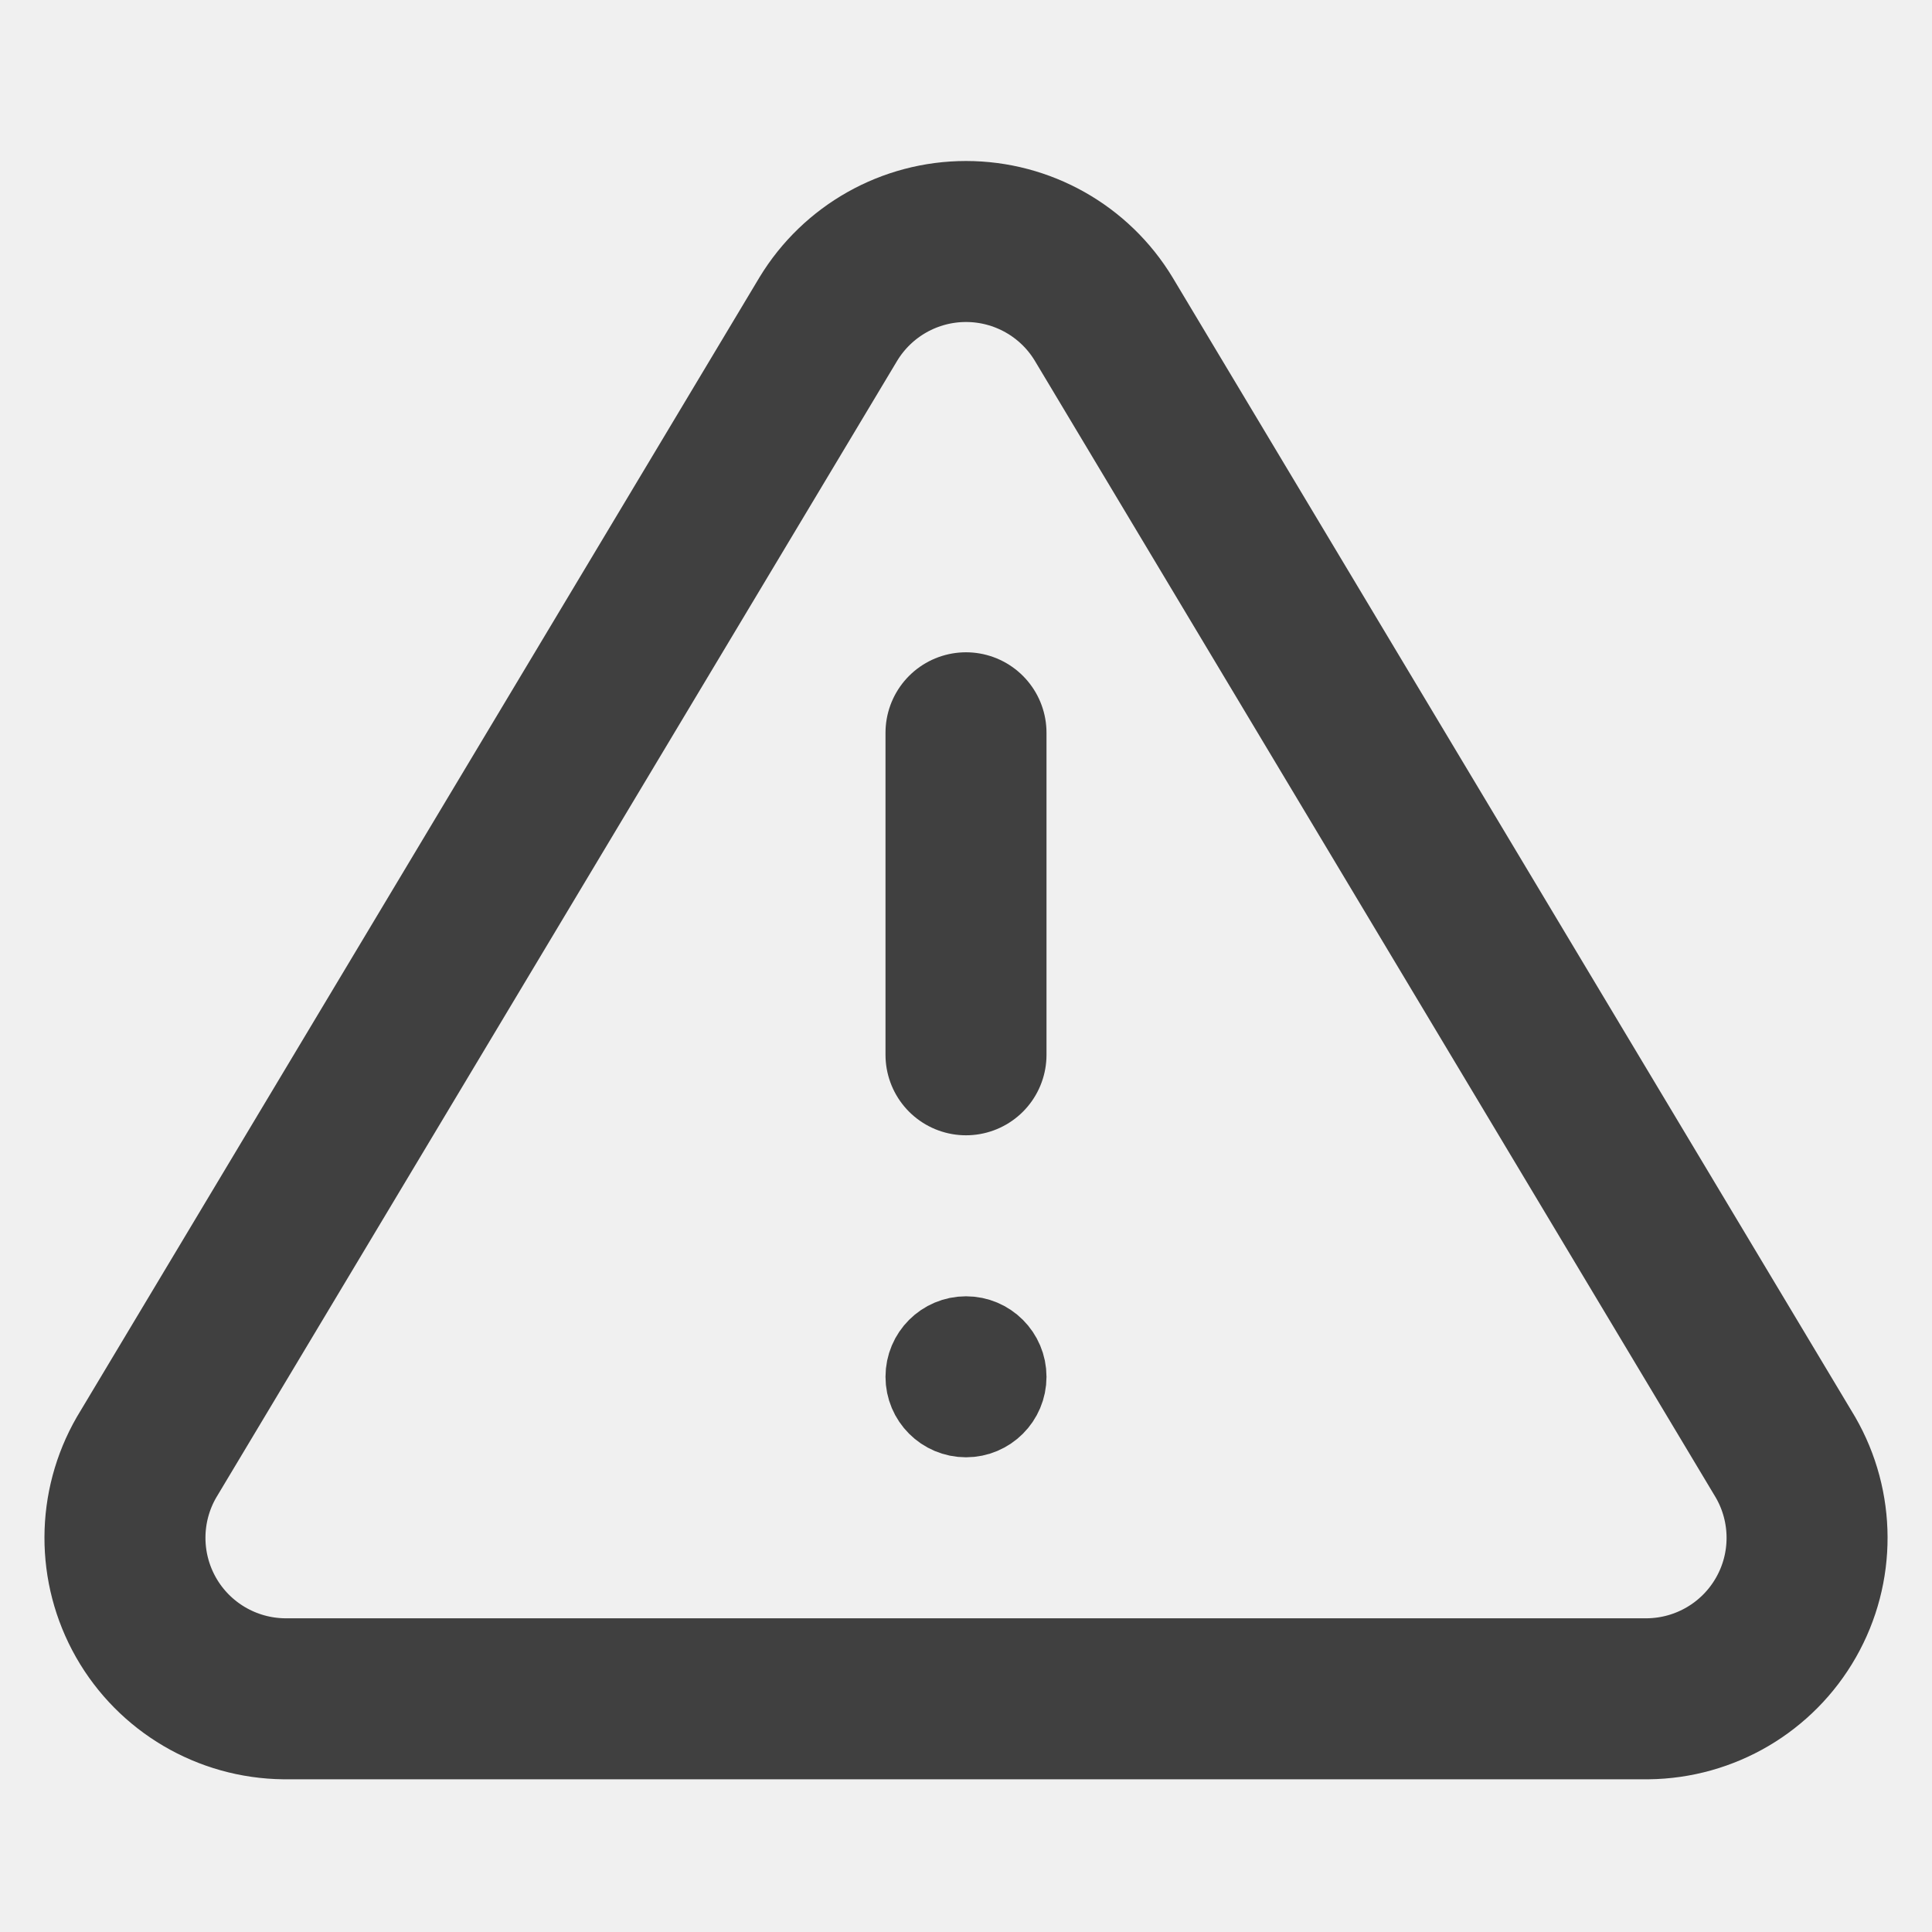
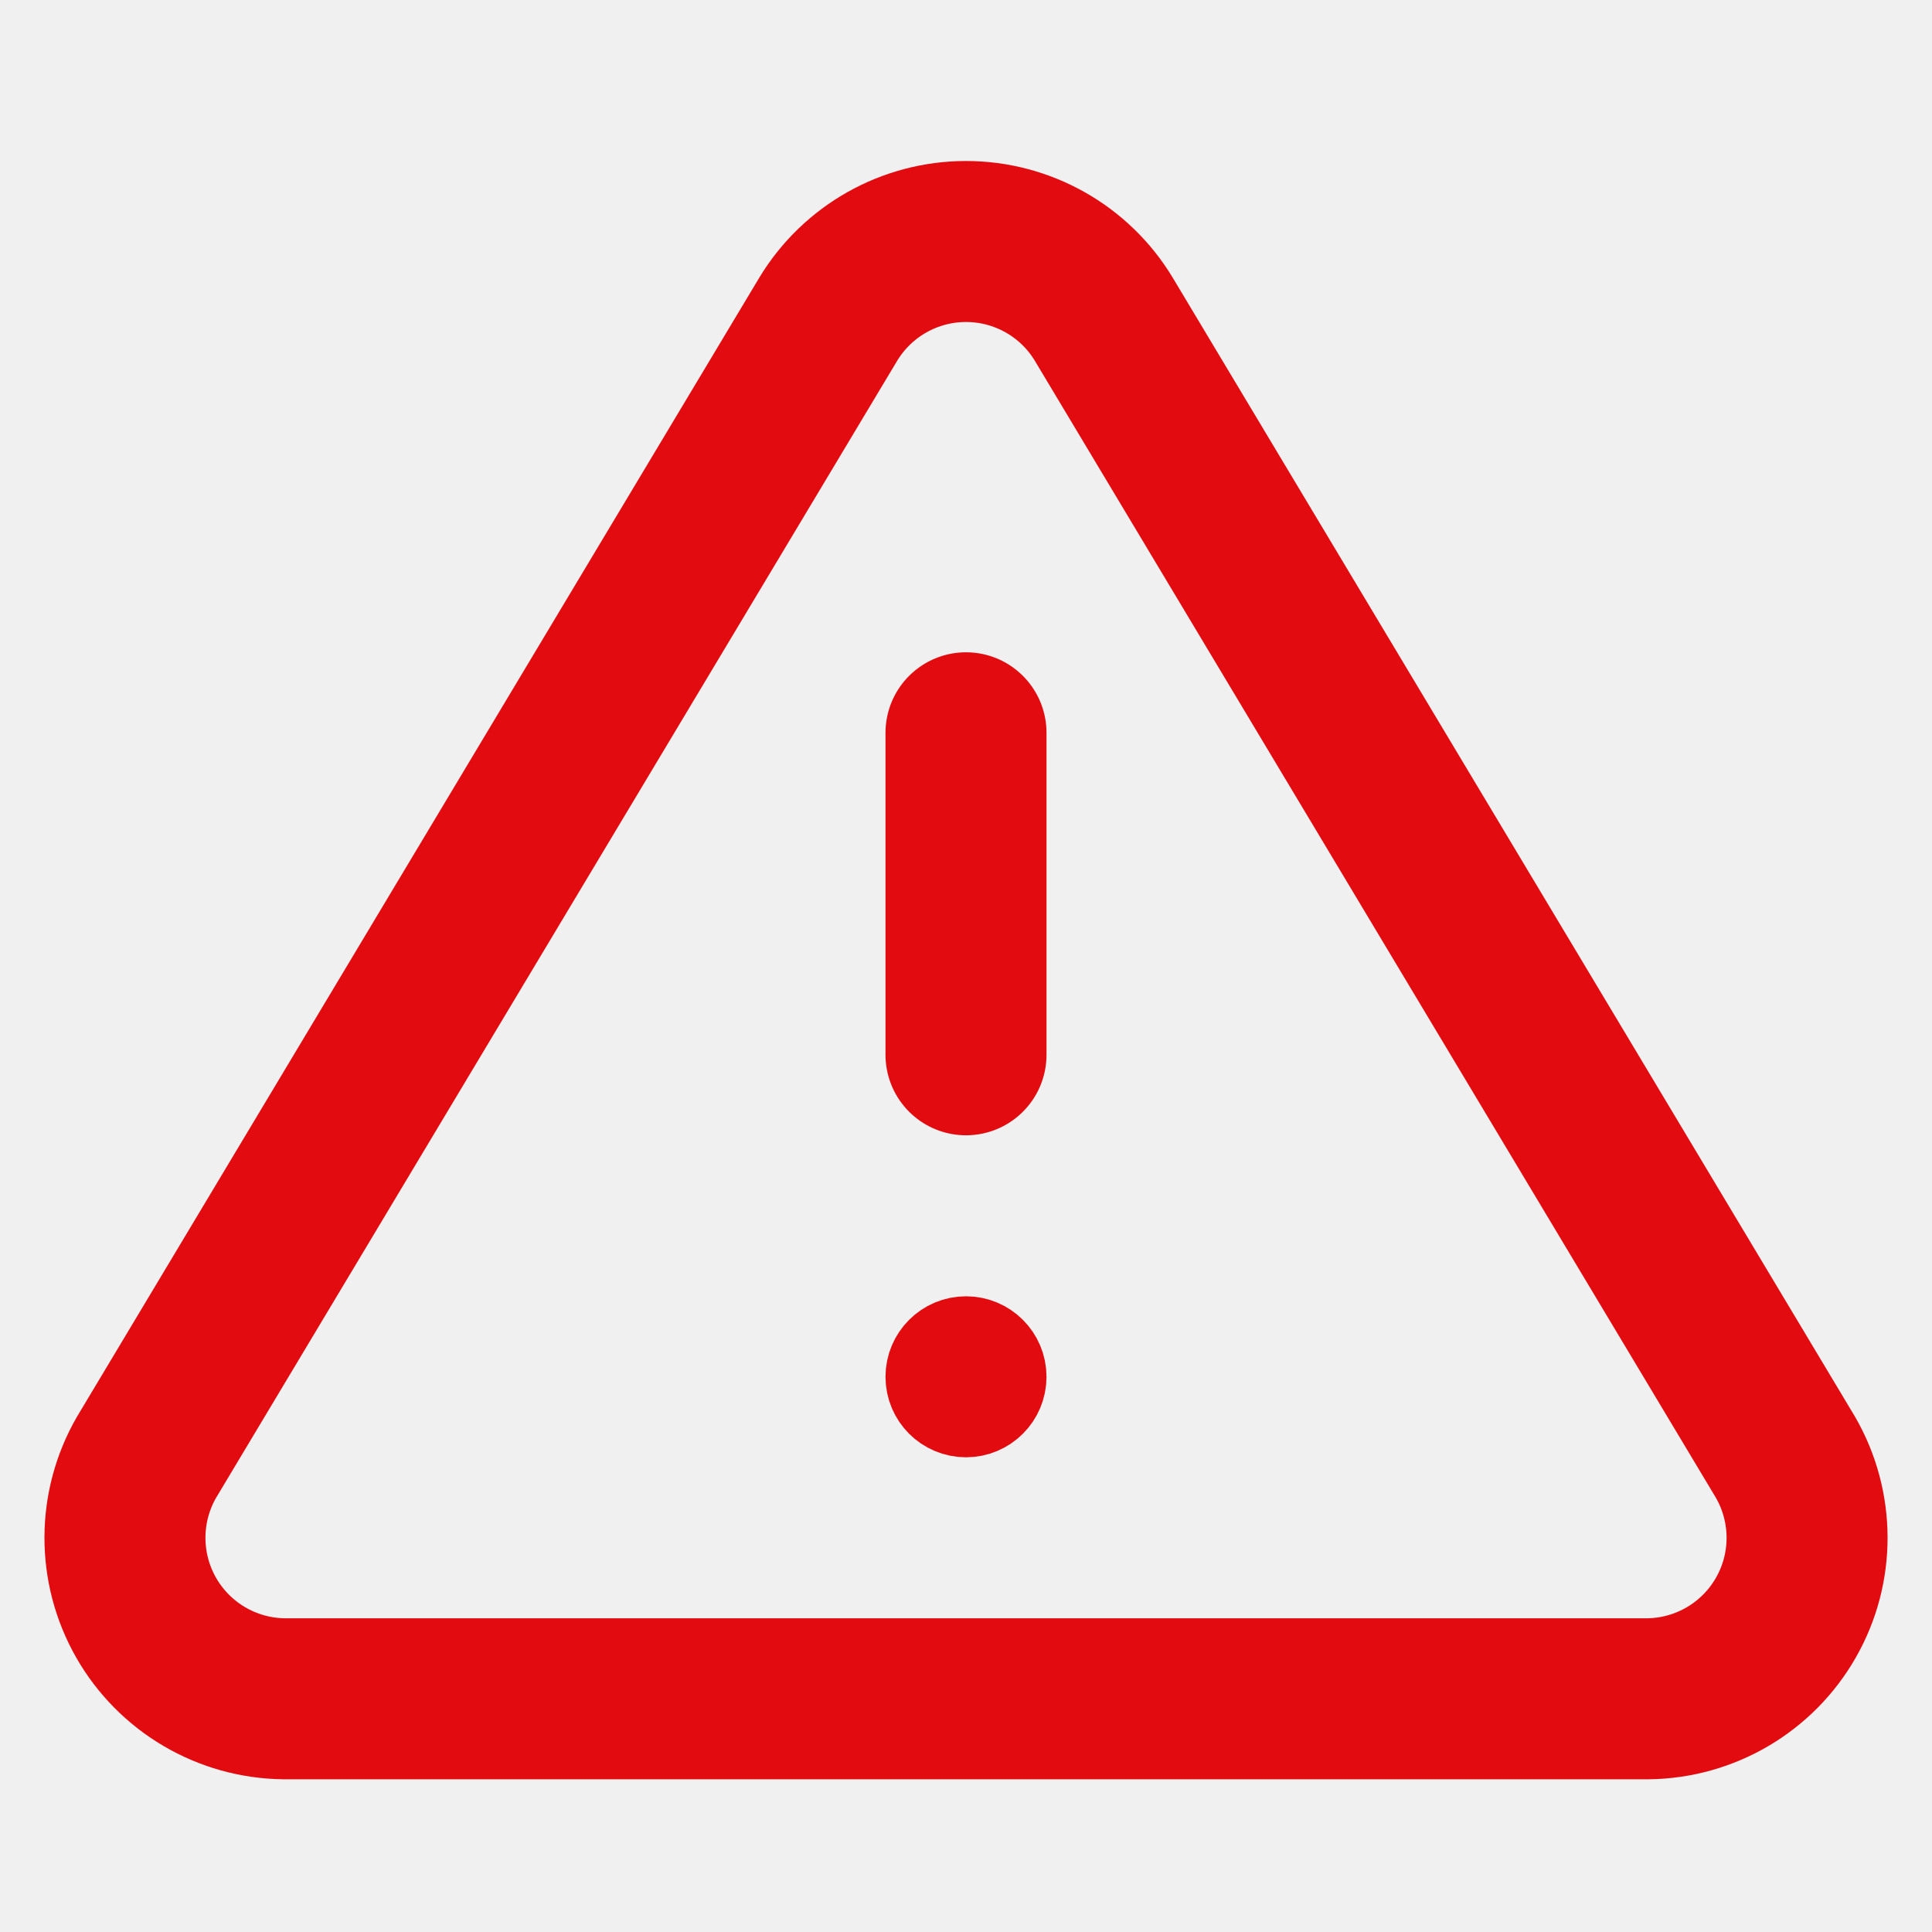
<svg xmlns="http://www.w3.org/2000/svg" width="24" height="24" viewBox="0 0 24 24" fill="none">
-   <path fill-rule="evenodd" clip-rule="evenodd" d="M10.29 3.963L1.82 18.103C1.465 18.718 1.463 19.476 1.814 20.093C2.166 20.711 2.819 21.095 3.53 21.103H20.47C21.181 21.095 21.834 20.711 22.186 20.093C22.538 19.476 22.535 18.718 22.18 18.103L13.71 3.963C13.348 3.365 12.699 3 12 3C11.301 3 10.653 3.365 10.29 3.963Z" stroke="#404040" stroke-width="2" stroke-linecap="round" stroke-linejoin="round" />
-   <path d="M12 9.103V13.103" stroke="#404040" stroke-width="2" stroke-linecap="round" stroke-linejoin="round" />
-   <circle cx="12" cy="17.103" r="0.5" fill="white" stroke="#404040" />
+   <path fill-rule="evenodd" clip-rule="evenodd" d="M10.29 3.963L1.82 18.103C1.465 18.718 1.463 19.476 1.814 20.093C2.166 20.711 2.819 21.095 3.53 21.103H20.47C21.181 21.095 21.834 20.711 22.186 20.093C22.538 19.476 22.535 18.718 22.18 18.103L13.71 3.963C13.348 3.365 12.699 3 12 3C11.301 3 10.653 3.365 10.29 3.963Z" stroke="#E20B10" stroke-width="2" stroke-linecap="round" stroke-linejoin="round" />
+   <path d="M12 9.103V13.103" stroke="#E20B10" stroke-width="2" stroke-linecap="round" stroke-linejoin="round" />
+   <circle cx="12" cy="17.103" r="0.5" fill="white" stroke="#E20B10" />
</svg>
